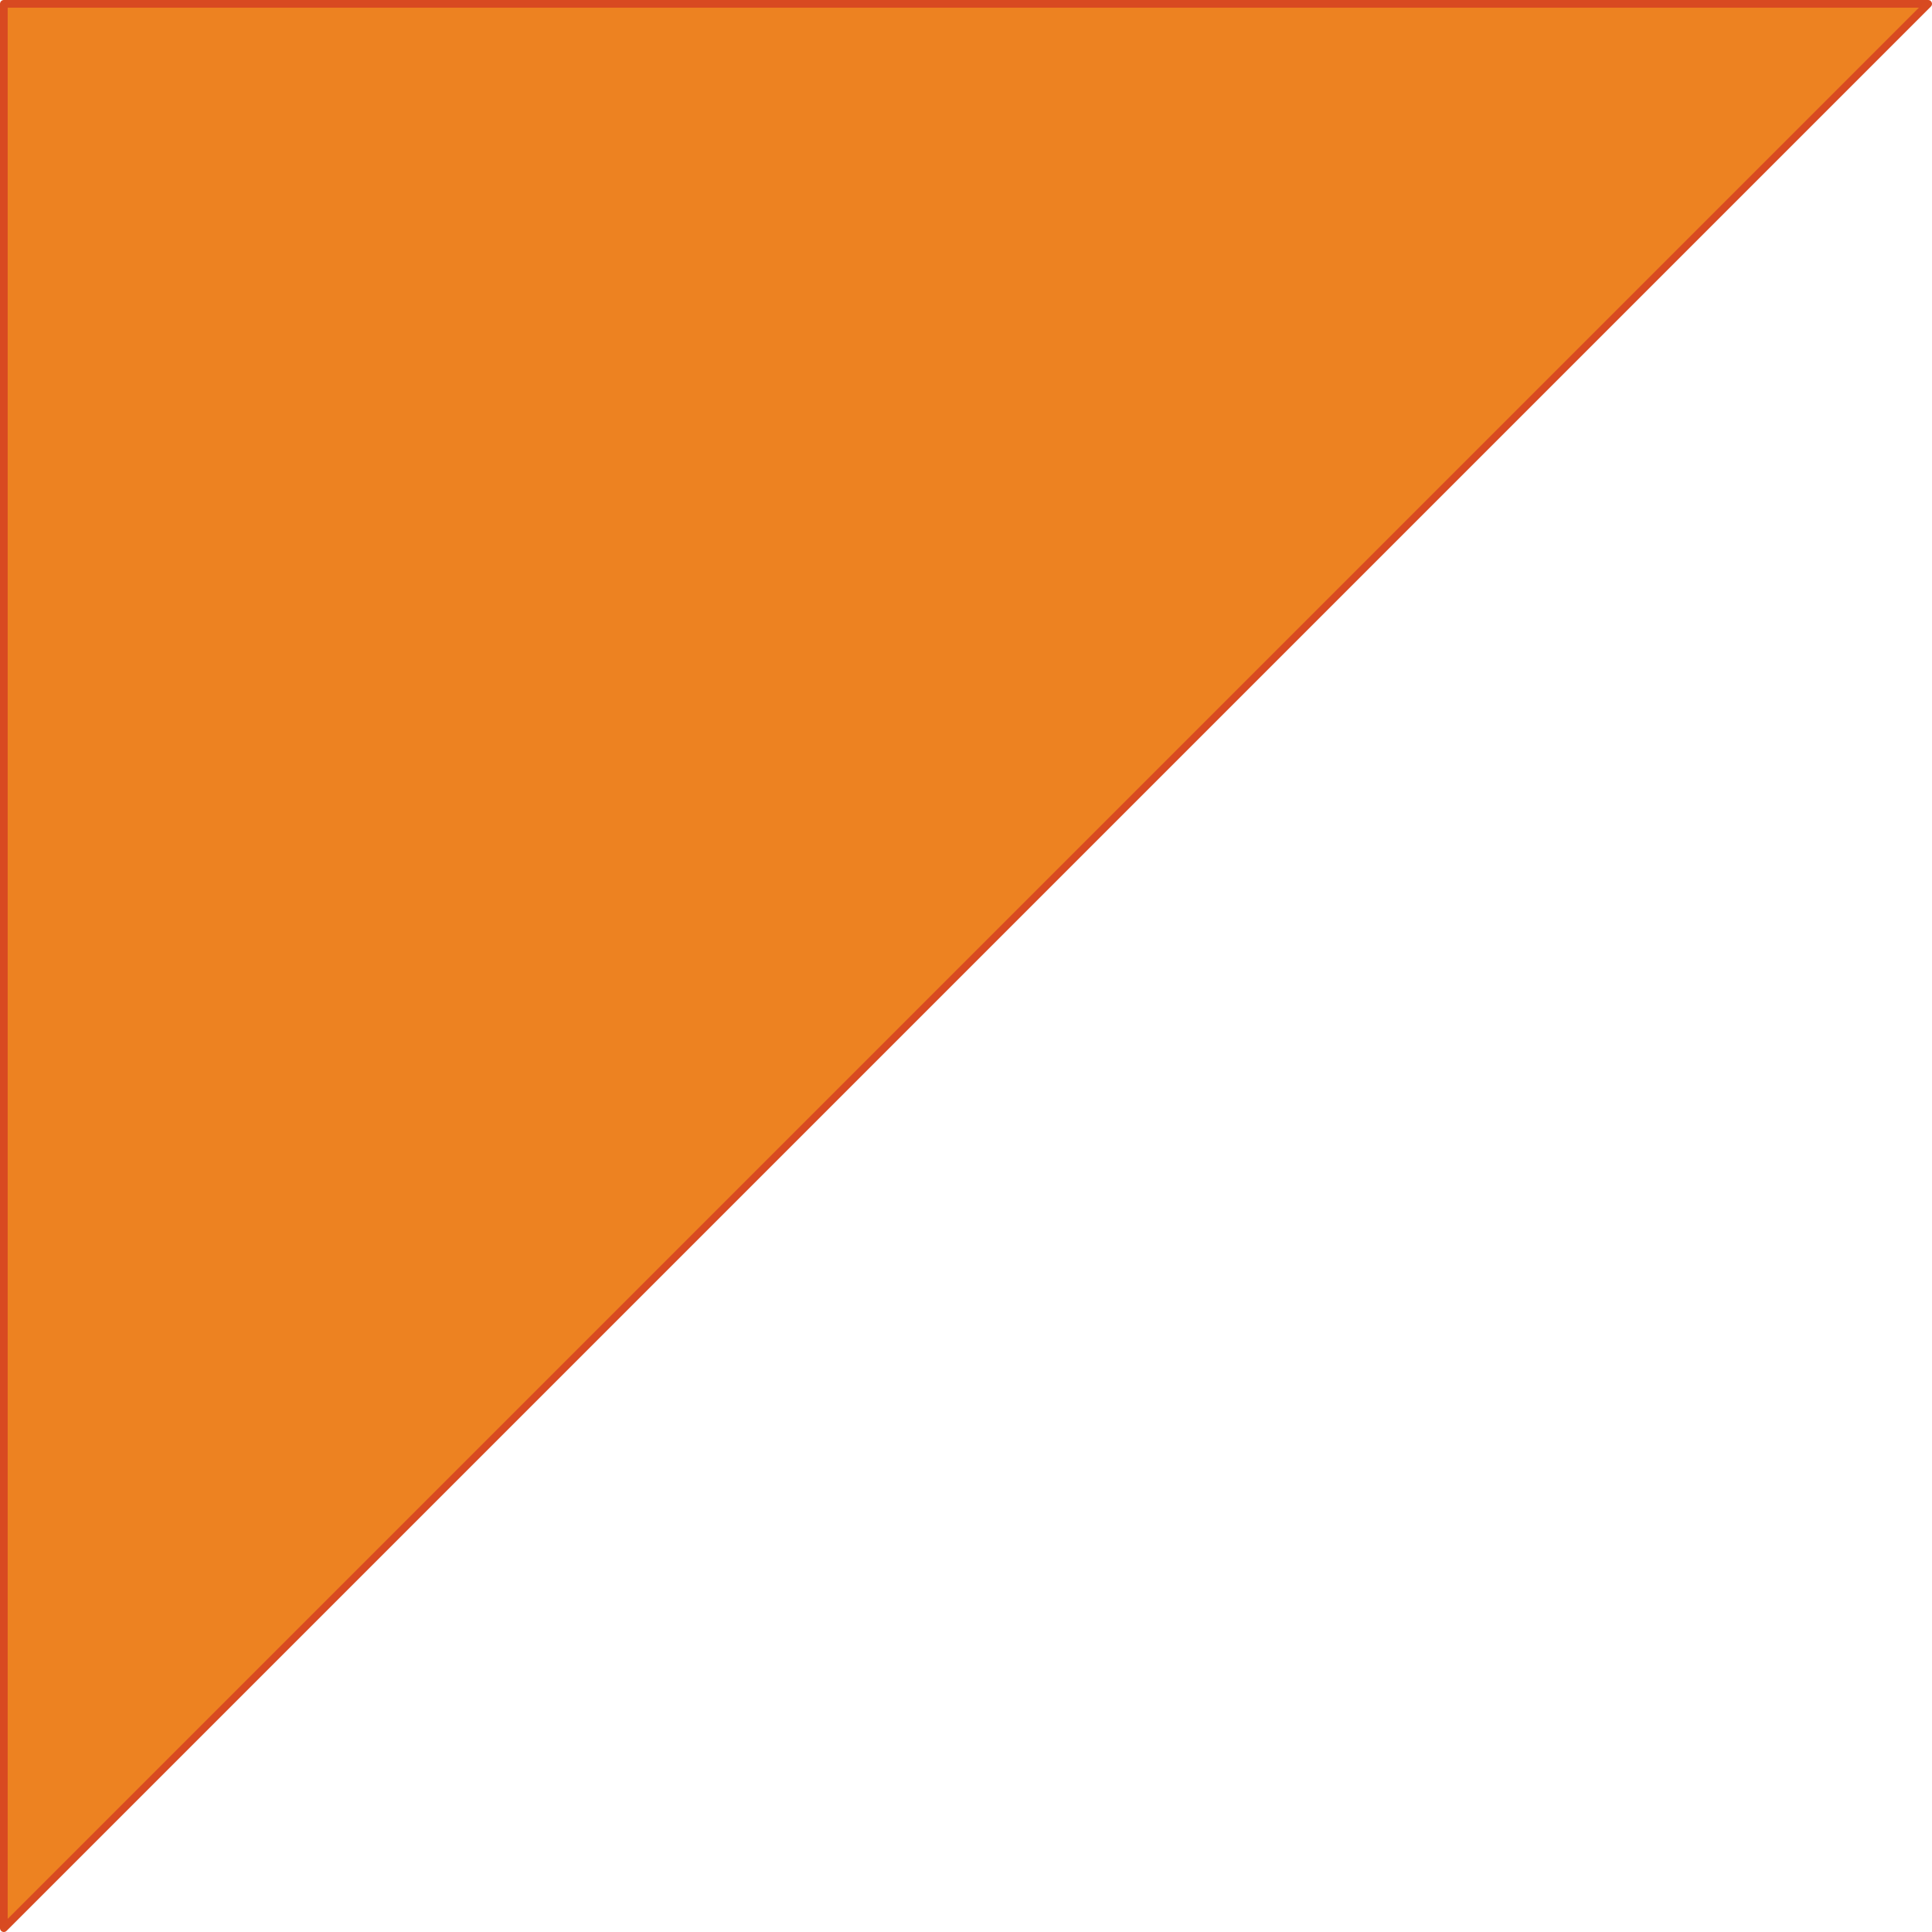
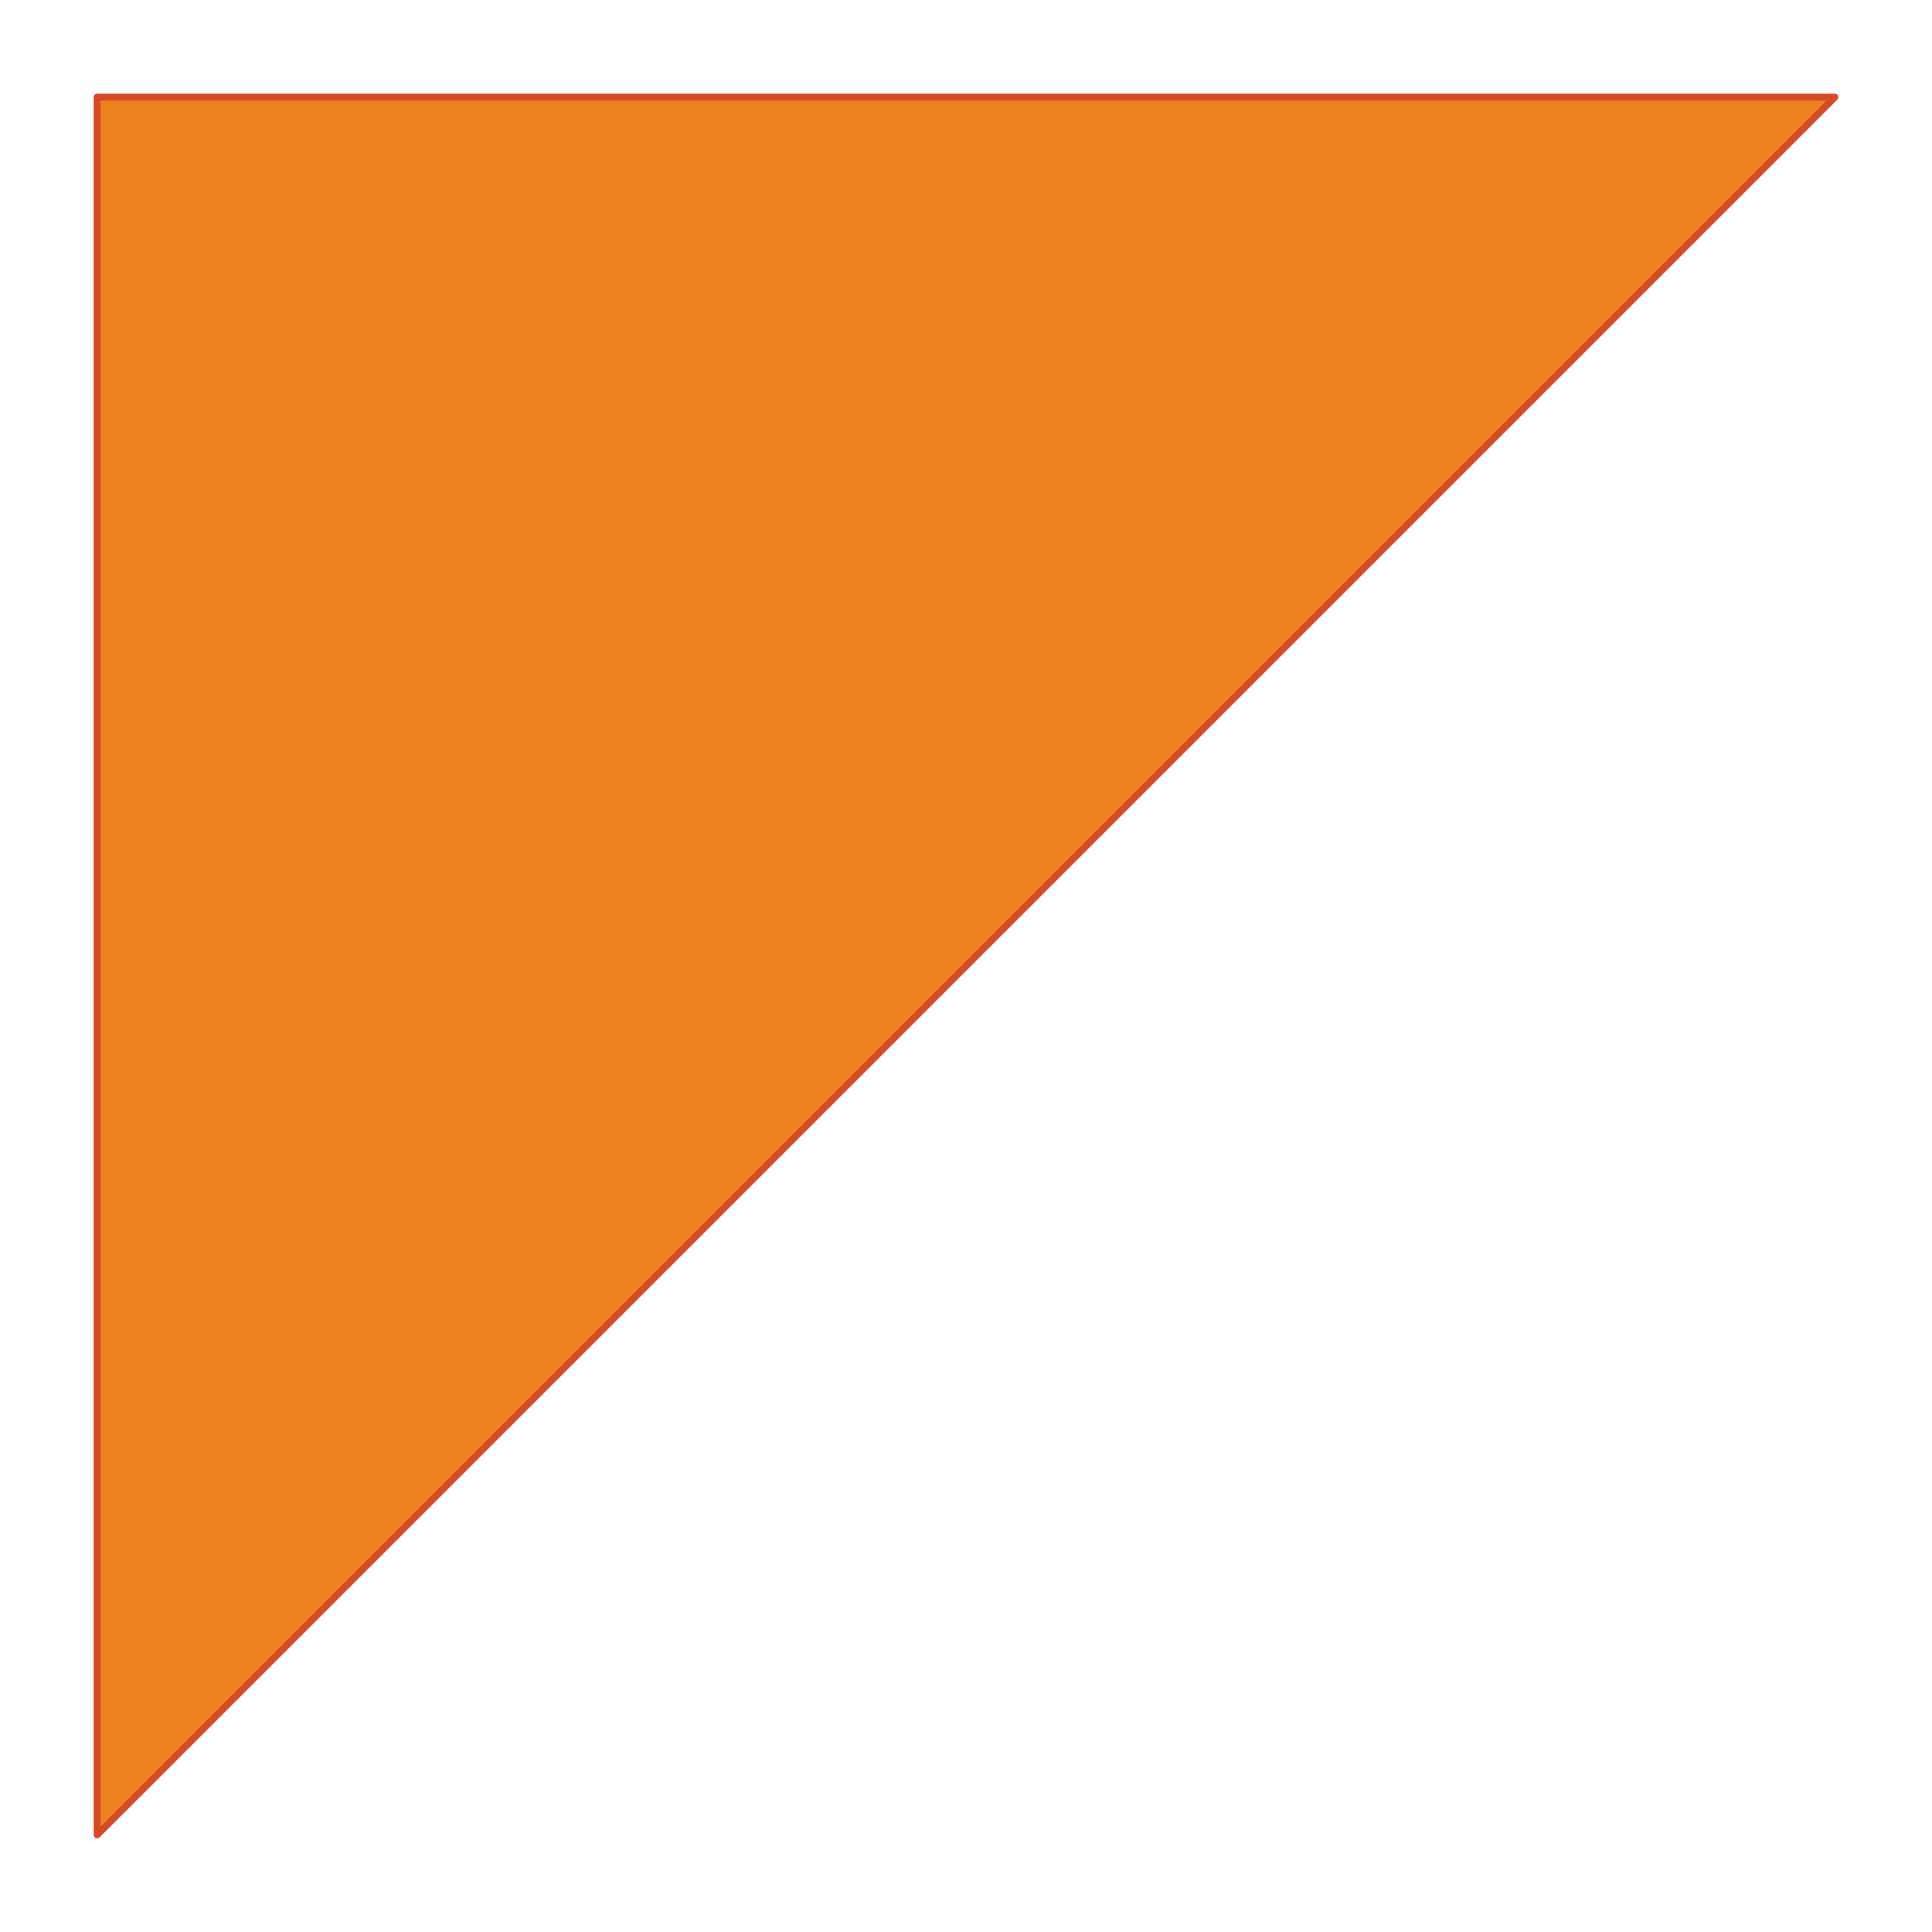
- <svg xmlns="http://www.w3.org/2000/svg" width="25.485mm" height="25.485mm" viewBox="0 0 90.303 90.303" id="svg4163" version="1.1">
+ <svg xmlns="http://www.w3.org/2000/svg" width="100" height="100" viewBox="0 0 100 100" id="svg4163" version="1.1">
  <defs id="defs4165" />
-   <g id="layer1" transform="translate(622.6655,133.1604)">
-     <path d="m -622.486,-43.037 0,-89.944 89.944,0 -89.944,89.944 z" style="opacity:0.87;fill:#ea6f00;fill-rule:evenodd;stroke:#d22f00;stroke-width:0.359;stroke-linejoin:round" id="path4797" />
+   <g id="layer1" transform="translate(622.6655,142.8575)">
+     <path d="m -617.637,-47.886 0,-89.944 89.944,0 -89.944,89.944 z" style="opacity:0.87;fill:#ea6f00;fill-rule:evenodd;stroke:#d22f00;stroke-width:0.359;stroke-linejoin:round" id="path4797" />
  </g>
</svg>
